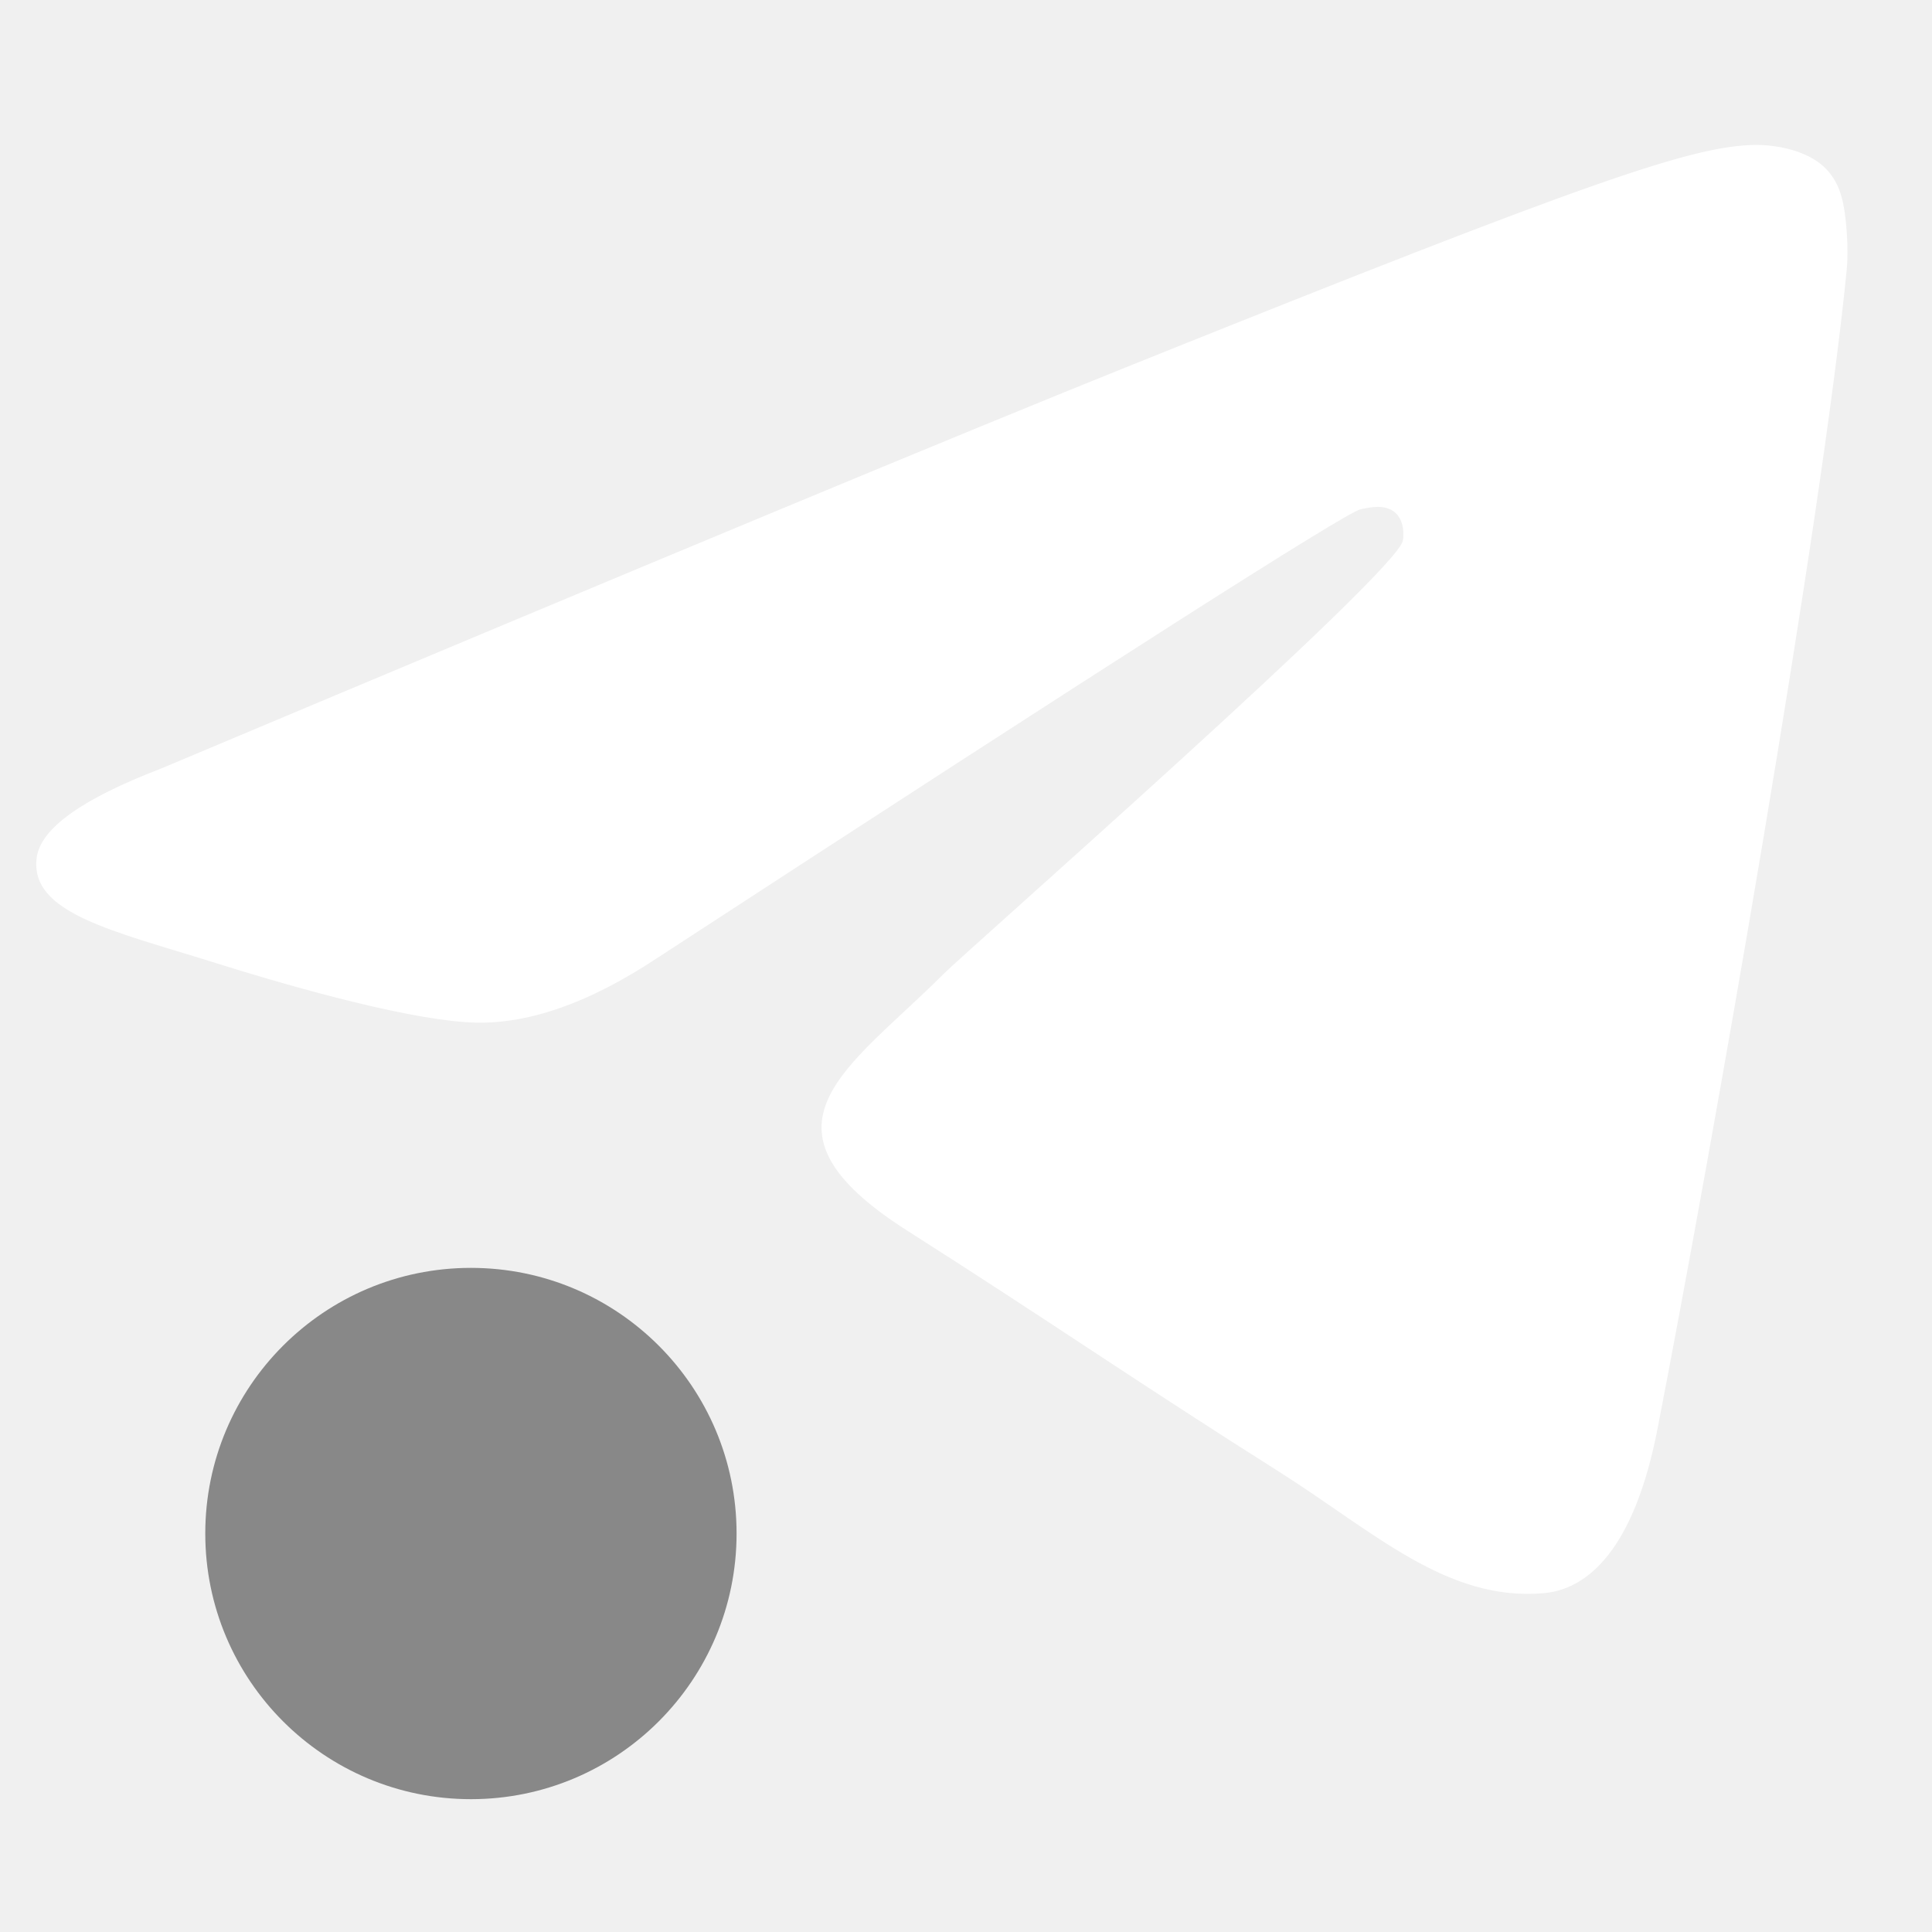
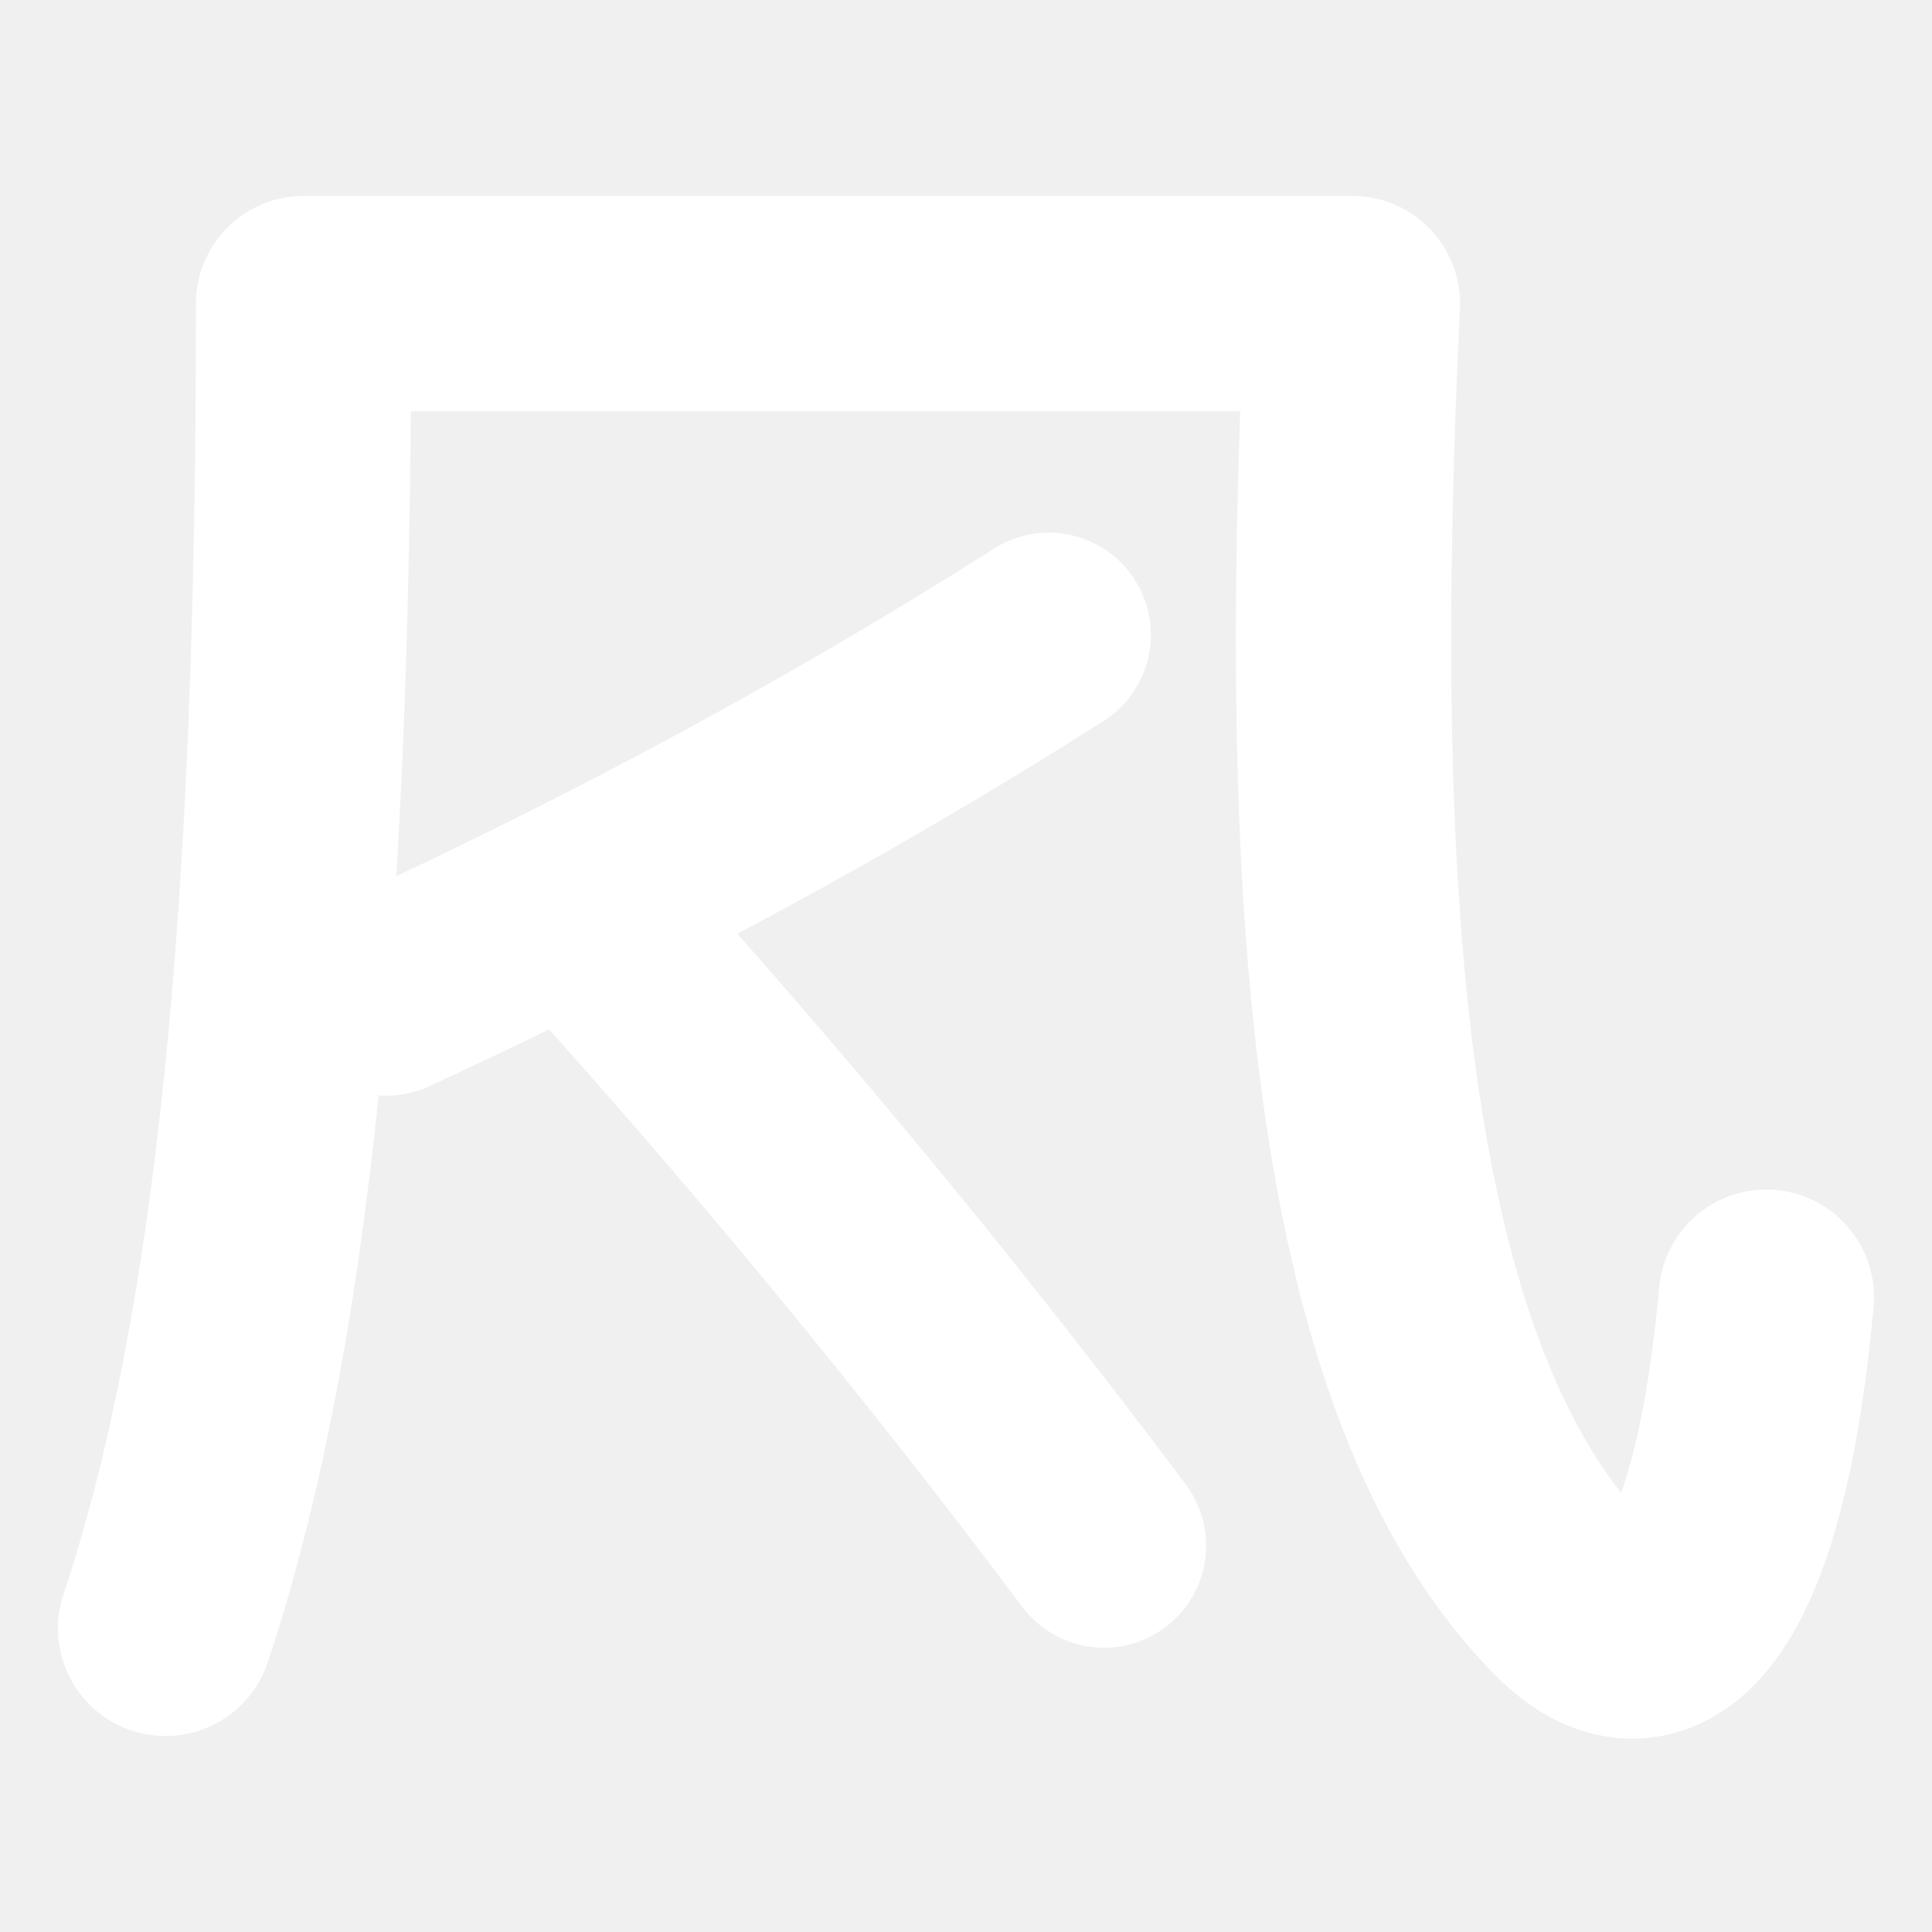
<svg xmlns="http://www.w3.org/2000/svg" width="16px" height="16px" viewBox="0 0 16 16" version="1.1">
-   <g id="plane" stroke="none" stroke-width="1" fill="none" fill-rule="evenodd">
-     <path d="M1.331,6.366 C5.358,4.672 8.043,3.556 9.386,3.017 C13.222,1.476 14.019,1.209 14.538,1.2 C14.653,1.198 14.908,1.225 15.074,1.355 C15.213,1.465 15.252,1.612 15.27,1.716 C15.289,1.82 15.312,2.056 15.293,2.241 C15.085,4.349 14.186,9.466 13.728,11.827 C13.535,12.826 13.154,13.161 12.785,13.194 C11.982,13.265 11.373,12.682 10.597,12.191 C9.381,11.422 8.694,10.943 7.514,10.192 C6.15,9.325 7.034,8.848 7.812,8.068 C8.015,7.865 11.549,4.762 11.617,4.48 C11.626,4.445 11.634,4.314 11.553,4.244 C11.472,4.175 11.353,4.199 11.267,4.218 C11.145,4.244 9.203,5.483 5.441,7.935 C4.89,8.3 4.391,8.478 3.943,8.469 C3.45,8.459 2.501,8.2 1.796,7.978 C0.931,7.707 0.244,7.564 0.304,7.103 C0.335,6.862 0.677,6.617 1.331,6.366 Z" id="Path-3" fill="#FFFFFF" />
+   <g id="kaze" transform="translate(-3.4286, -3.4286) scale(0.22857)" fill="none" stroke="#FFFFFF" stroke-linecap="round" stroke-linejoin="round">
+     <path d="M21,74 C25,62 26,45 26,26 L64,26 C63,47 64,65 72,73 C75,76 78,73 79,62" stroke-width="7.8" />
+     <path d="M53,38 Q42,45 29,51" stroke-width="7.4" />
+     <path d="M36,48 Q46,59 55,71" stroke-width="7.4" />
  </g>
-   <circle fill="#888888" cx="3.9" cy="12.7" r="2.2" />
</svg>
